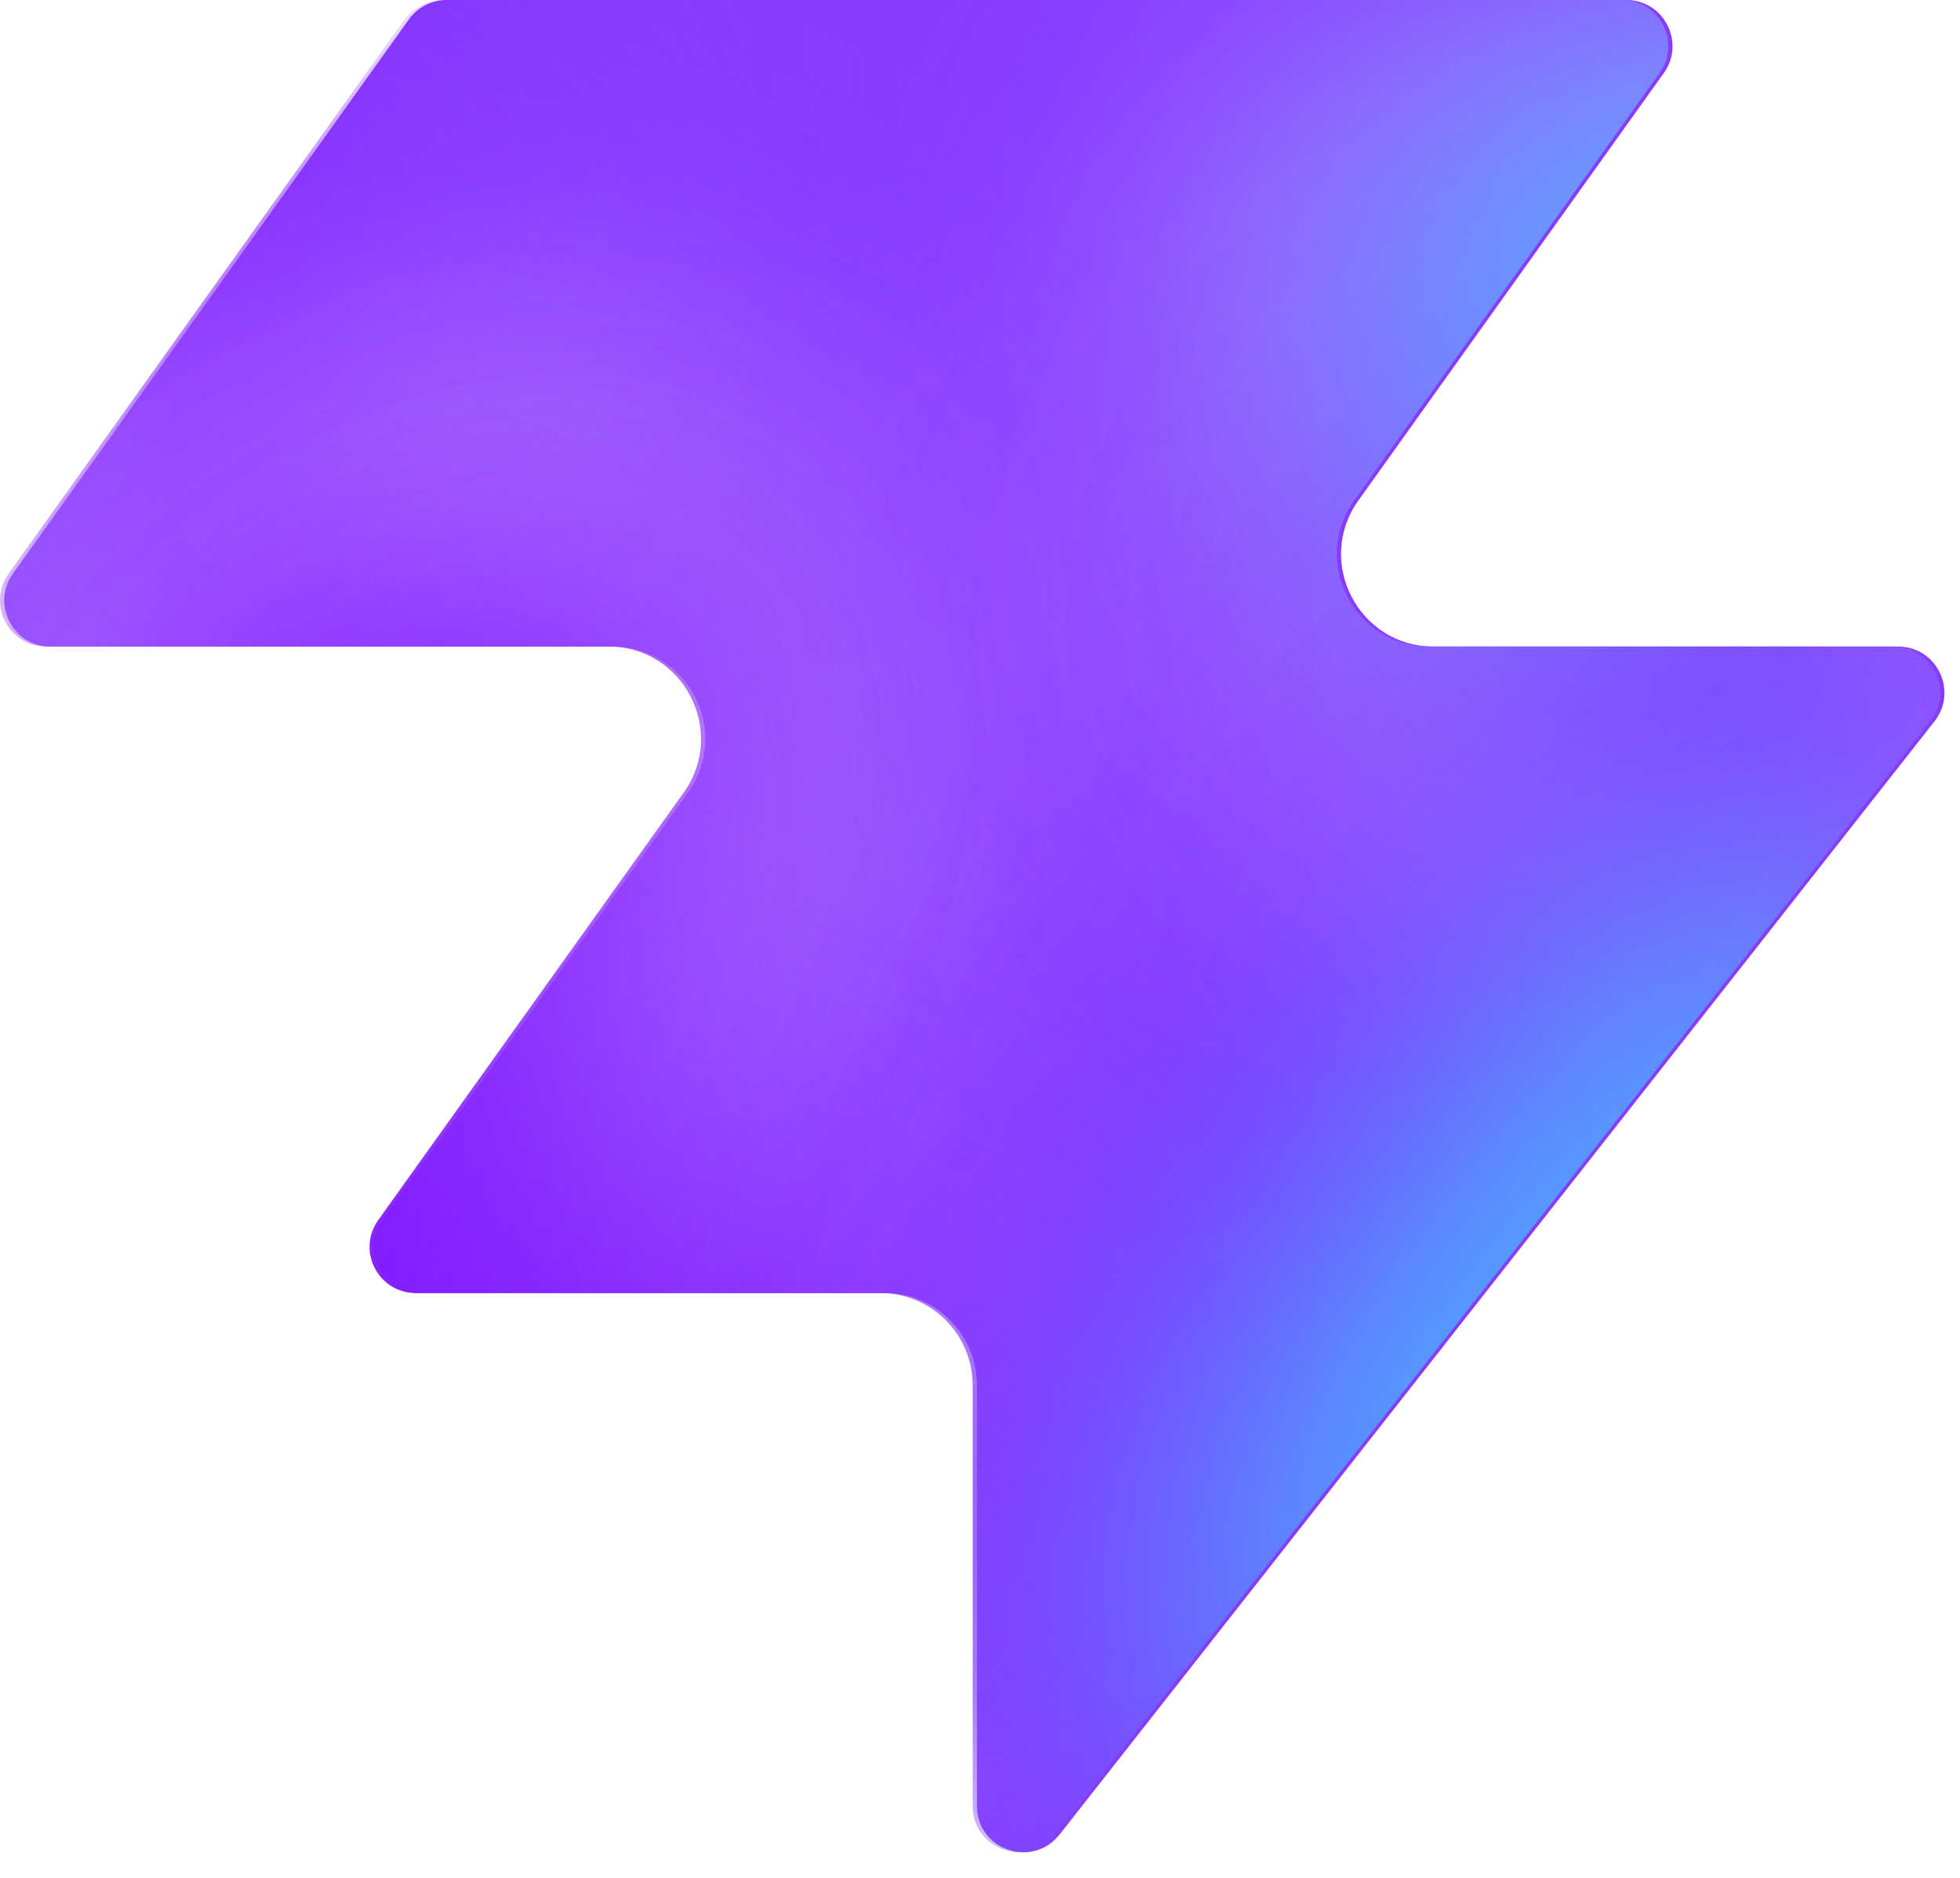
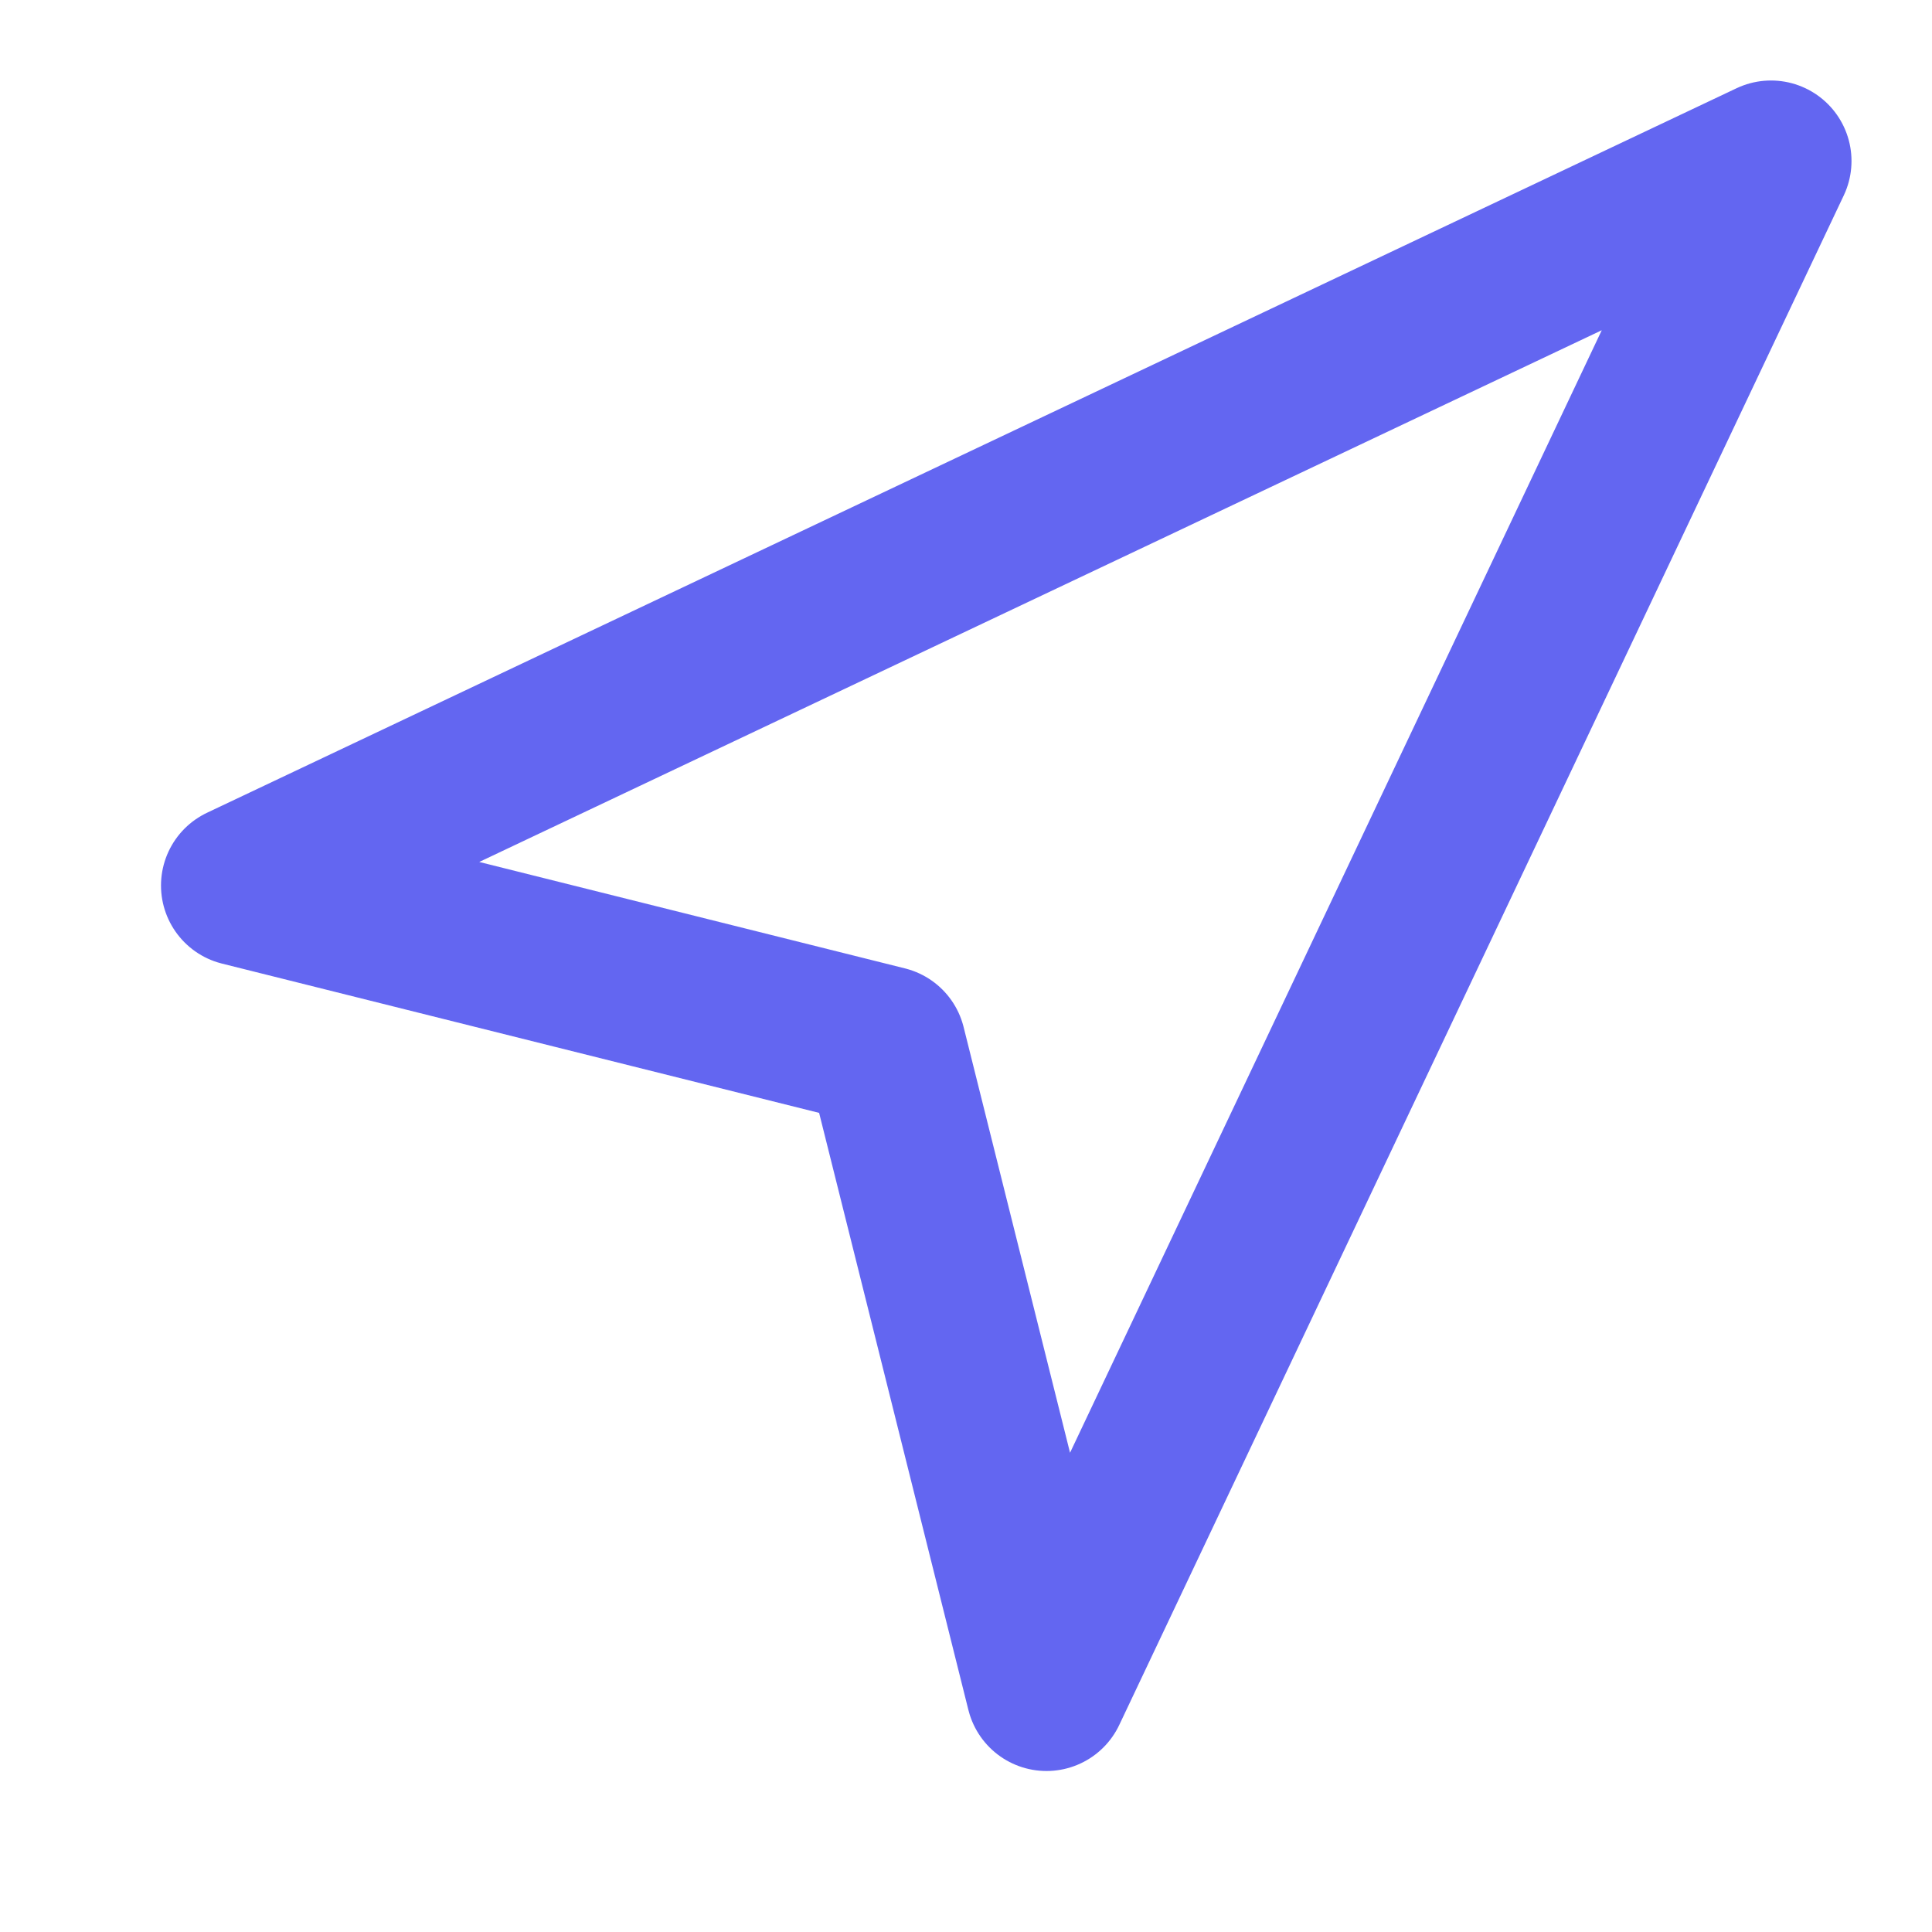
- <svg xmlns="http://www.w3.org/2000/svg" width="48" height="46" fill="none" viewBox="0 0 48 46">
-   <path fill="#863bff" d="M25.946 44.938c-.664.845-2.021.375-2.021-.698V33.937a2.26 2.26 0 0 0-2.262-2.262H10.287c-.92 0-1.456-1.04-.92-1.788l7.48-10.471c1.07-1.497 0-3.578-1.842-3.578H1.237c-.92 0-1.456-1.04-.92-1.788L10.013.474c.214-.297.556-.474.92-.474h28.894c.92 0 1.456 1.04.92 1.788l-7.48 10.471c-1.07 1.498 0 3.579 1.842 3.579h11.377c.943 0 1.473 1.088.89 1.83L25.947 44.94z" style="fill:#863bff;fill:color(display-p3 .525 .23 1);fill-opacity:1" />
-   <mask id="a" width="48" height="46" x="0" y="0" maskUnits="userSpaceOnUse" style="mask-type:alpha">
-     <path fill="#000" d="M25.842 44.938c-.664.844-2.021.375-2.021-.698V33.937a2.26 2.26 0 0 0-2.262-2.262H10.183c-.92 0-1.456-1.04-.92-1.788l7.48-10.471c1.07-1.498 0-3.579-1.842-3.579H1.133c-.92 0-1.456-1.04-.92-1.787L9.91.473c.214-.297.556-.474.92-.474h28.894c.92 0 1.456 1.04.92 1.788l-7.48 10.471c-1.07 1.498 0 3.578 1.842 3.578h11.377c.943 0 1.473 1.088.89 1.832L25.843 44.94z" style="fill:#000;fill-opacity:1" />
-   </mask>
-   <g mask="url(#a)">
-     <g filter="url(#b)">
-       <ellipse cx="5.508" cy="14.704" fill="#ede6ff" rx="5.508" ry="14.704" style="fill:#ede6ff;fill:color(display-p3 .927 .903 1);fill-opacity:1" transform="matrix(.00324 1 1 -.00324 -4.47 31.516)" />
-     </g>
-     <g filter="url(#c)">
-       <ellipse cx="10.399" cy="29.851" fill="#ede6ff" rx="10.399" ry="29.851" style="fill:#ede6ff;fill:color(display-p3 .927 .903 1);fill-opacity:1" transform="matrix(.00324 1 1 -.00324 -39.328 7.883)" />
-     </g>
-     <g filter="url(#d)">
-       <ellipse cx="5.508" cy="30.487" fill="#7e14ff" rx="5.508" ry="30.487" style="fill:#7e14ff;fill:color(display-p3 .492 .077 1);fill-opacity:1" transform="rotate(89.814 -25.913 -14.639)scale(1 -1)" />
-     </g>
-     <g filter="url(#e)">
-       <ellipse cx="5.508" cy="30.599" fill="#7e14ff" rx="5.508" ry="30.599" style="fill:#7e14ff;fill:color(display-p3 .492 .077 1);fill-opacity:1" transform="rotate(89.814 -32.644 -3.334)scale(1 -1)" />
-     </g>
-     <g filter="url(#f)">
-       <ellipse cx="5.508" cy="30.599" fill="#7e14ff" rx="5.508" ry="30.599" style="fill:#7e14ff;fill:color(display-p3 .492 .077 1);fill-opacity:1" transform="matrix(.00324 1 1 -.00324 -34.34 30.47)" />
-     </g>
-     <g filter="url(#g)">
-       <ellipse cx="14.072" cy="22.078" fill="#ede6ff" rx="14.072" ry="22.078" style="fill:#ede6ff;fill:color(display-p3 .927 .903 1);fill-opacity:1" transform="rotate(93.35 24.506 48.493)scale(-1 1)" />
-     </g>
-     <g filter="url(#h)">
-       <ellipse cx="3.47" cy="21.501" fill="#7e14ff" rx="3.47" ry="21.501" style="fill:#7e14ff;fill:color(display-p3 .492 .077 1);fill-opacity:1" transform="rotate(89.009 28.708 47.59)scale(-1 1)" />
-     </g>
-     <g filter="url(#i)">
-       <ellipse cx="3.47" cy="21.501" fill="#7e14ff" rx="3.47" ry="21.501" style="fill:#7e14ff;fill:color(display-p3 .492 .077 1);fill-opacity:1" transform="rotate(89.009 28.708 47.59)scale(-1 1)" />
-     </g>
-     <g filter="url(#j)">
-       <ellipse cx=".387" cy="8.972" fill="#7e14ff" rx="4.407" ry="29.108" style="fill:#7e14ff;fill:color(display-p3 .492 .077 1);fill-opacity:1" transform="rotate(39.51 .387 8.972)" />
-     </g>
-     <g filter="url(#k)">
-       <ellipse cx="47.523" cy="-6.092" fill="#7e14ff" rx="4.407" ry="29.108" style="fill:#7e14ff;fill:color(display-p3 .492 .077 1);fill-opacity:1" transform="rotate(37.892 47.523 -6.092)" />
-     </g>
-     <g filter="url(#l)">
-       <ellipse cx="41.412" cy="6.333" fill="#47bfff" rx="5.971" ry="9.665" style="fill:#47bfff;fill:color(display-p3 .28 .748 1);fill-opacity:1" transform="rotate(37.892 41.412 6.333)" />
-     </g>
-     <g filter="url(#m)">
-       <ellipse cx="-1.879" cy="38.332" fill="#7e14ff" rx="4.407" ry="29.108" style="fill:#7e14ff;fill:color(display-p3 .492 .077 1);fill-opacity:1" transform="rotate(37.892 -1.88 38.332)" />
-     </g>
-     <g filter="url(#n)">
-       <ellipse cx="-1.879" cy="38.332" fill="#7e14ff" rx="4.407" ry="29.108" style="fill:#7e14ff;fill:color(display-p3 .492 .077 1);fill-opacity:1" transform="rotate(37.892 -1.88 38.332)" />
-     </g>
-     <g filter="url(#o)">
-       <ellipse cx="35.651" cy="29.907" fill="#7e14ff" rx="4.407" ry="29.108" style="fill:#7e14ff;fill:color(display-p3 .492 .077 1);fill-opacity:1" transform="rotate(37.892 35.651 29.907)" />
-     </g>
-     <g filter="url(#p)">
-       <ellipse cx="38.418" cy="32.4" fill="#47bfff" rx="5.971" ry="15.297" style="fill:#47bfff;fill:color(display-p3 .28 .748 1);fill-opacity:1" transform="rotate(37.892 38.418 32.4)" />
-     </g>
-   </g>
-   <defs>
-     <filter id="b" width="60.045" height="41.654" x="-19.77" y="16.149" color-interpolation-filters="sRGB" filterUnits="userSpaceOnUse">
-       <feFlood flood-opacity="0" result="BackgroundImageFix" />
-       <feBlend in="SourceGraphic" in2="BackgroundImageFix" result="shape" />
-       <feGaussianBlur result="effect1_foregroundBlur_2002_17158" stdDeviation="7.659" />
-     </filter>
-     <filter id="c" width="90.34" height="51.437" x="-54.613" y="-7.533" color-interpolation-filters="sRGB" filterUnits="userSpaceOnUse">
-       <feFlood flood-opacity="0" result="BackgroundImageFix" />
-       <feBlend in="SourceGraphic" in2="BackgroundImageFix" result="shape" />
-       <feGaussianBlur result="effect1_foregroundBlur_2002_17158" stdDeviation="7.659" />
-     </filter>
-     <filter id="d" width="79.355" height="29.4" x="-49.64" y="2.03" color-interpolation-filters="sRGB" filterUnits="userSpaceOnUse">
-       <feFlood flood-opacity="0" result="BackgroundImageFix" />
-       <feBlend in="SourceGraphic" in2="BackgroundImageFix" result="shape" />
-       <feGaussianBlur result="effect1_foregroundBlur_2002_17158" stdDeviation="4.596" />
-     </filter>
-     <filter id="e" width="79.579" height="29.4" x="-45.045" y="20.029" color-interpolation-filters="sRGB" filterUnits="userSpaceOnUse">
-       <feFlood flood-opacity="0" result="BackgroundImageFix" />
-       <feBlend in="SourceGraphic" in2="BackgroundImageFix" result="shape" />
-       <feGaussianBlur result="effect1_foregroundBlur_2002_17158" stdDeviation="4.596" />
-     </filter>
-     <filter id="f" width="79.579" height="29.4" x="-43.513" y="21.178" color-interpolation-filters="sRGB" filterUnits="userSpaceOnUse">
-       <feFlood flood-opacity="0" result="BackgroundImageFix" />
-       <feBlend in="SourceGraphic" in2="BackgroundImageFix" result="shape" />
-       <feGaussianBlur result="effect1_foregroundBlur_2002_17158" stdDeviation="4.596" />
-     </filter>
-     <filter id="g" width="74.749" height="58.852" x="15.756" y="-17.901" color-interpolation-filters="sRGB" filterUnits="userSpaceOnUse">
-       <feFlood flood-opacity="0" result="BackgroundImageFix" />
-       <feBlend in="SourceGraphic" in2="BackgroundImageFix" result="shape" />
-       <feGaussianBlur result="effect1_foregroundBlur_2002_17158" stdDeviation="7.659" />
-     </filter>
-     <filter id="h" width="61.377" height="25.362" x="23.548" y="2.284" color-interpolation-filters="sRGB" filterUnits="userSpaceOnUse">
-       <feFlood flood-opacity="0" result="BackgroundImageFix" />
-       <feBlend in="SourceGraphic" in2="BackgroundImageFix" result="shape" />
-       <feGaussianBlur result="effect1_foregroundBlur_2002_17158" stdDeviation="4.596" />
-     </filter>
-     <filter id="i" width="61.377" height="25.362" x="23.548" y="2.284" color-interpolation-filters="sRGB" filterUnits="userSpaceOnUse">
-       <feFlood flood-opacity="0" result="BackgroundImageFix" />
-       <feBlend in="SourceGraphic" in2="BackgroundImageFix" result="shape" />
-       <feGaussianBlur result="effect1_foregroundBlur_2002_17158" stdDeviation="4.596" />
-     </filter>
-     <filter id="j" width="56.045" height="63.649" x="-27.636" y="-22.853" color-interpolation-filters="sRGB" filterUnits="userSpaceOnUse">
-       <feFlood flood-opacity="0" result="BackgroundImageFix" />
-       <feBlend in="SourceGraphic" in2="BackgroundImageFix" result="shape" />
-       <feGaussianBlur result="effect1_foregroundBlur_2002_17158" stdDeviation="4.596" />
-     </filter>
-     <filter id="k" width="54.814" height="64.646" x="20.116" y="-38.415" color-interpolation-filters="sRGB" filterUnits="userSpaceOnUse">
-       <feFlood flood-opacity="0" result="BackgroundImageFix" />
-       <feBlend in="SourceGraphic" in2="BackgroundImageFix" result="shape" />
-       <feGaussianBlur result="effect1_foregroundBlur_2002_17158" stdDeviation="4.596" />
-     </filter>
-     <filter id="l" width="33.541" height="35.313" x="24.641" y="-11.323" color-interpolation-filters="sRGB" filterUnits="userSpaceOnUse">
-       <feFlood flood-opacity="0" result="BackgroundImageFix" />
-       <feBlend in="SourceGraphic" in2="BackgroundImageFix" result="shape" />
-       <feGaussianBlur result="effect1_foregroundBlur_2002_17158" stdDeviation="4.596" />
-     </filter>
-     <filter id="m" width="54.814" height="64.646" x="-29.286" y="6.009" color-interpolation-filters="sRGB" filterUnits="userSpaceOnUse">
-       <feFlood flood-opacity="0" result="BackgroundImageFix" />
-       <feBlend in="SourceGraphic" in2="BackgroundImageFix" result="shape" />
-       <feGaussianBlur result="effect1_foregroundBlur_2002_17158" stdDeviation="4.596" />
-     </filter>
-     <filter id="n" width="54.814" height="64.646" x="-29.286" y="6.009" color-interpolation-filters="sRGB" filterUnits="userSpaceOnUse">
-       <feFlood flood-opacity="0" result="BackgroundImageFix" />
-       <feBlend in="SourceGraphic" in2="BackgroundImageFix" result="shape" />
-       <feGaussianBlur result="effect1_foregroundBlur_2002_17158" stdDeviation="4.596" />
-     </filter>
-     <filter id="o" width="54.814" height="64.646" x="8.244" y="-2.416" color-interpolation-filters="sRGB" filterUnits="userSpaceOnUse">
-       <feFlood flood-opacity="0" result="BackgroundImageFix" />
-       <feBlend in="SourceGraphic" in2="BackgroundImageFix" result="shape" />
-       <feGaussianBlur result="effect1_foregroundBlur_2002_17158" stdDeviation="4.596" />
-     </filter>
-     <filter id="p" width="39.409" height="43.623" x="18.713" y="10.588" color-interpolation-filters="sRGB" filterUnits="userSpaceOnUse">
-       <feFlood flood-opacity="0" result="BackgroundImageFix" />
-       <feBlend in="SourceGraphic" in2="BackgroundImageFix" result="shape" />
-       <feGaussianBlur result="effect1_foregroundBlur_2002_17158" stdDeviation="4.596" />
-     </filter>
-   </defs>
+ <svg xmlns="http://www.w3.org/2000/svg" viewBox="0 0 24 24" fill="none" stroke="#6366f1" stroke-width="2" stroke-linecap="round" stroke-linejoin="round">
+   <polygon points="3 11 22 2 13 21 11 13 3 11" />
</svg>
